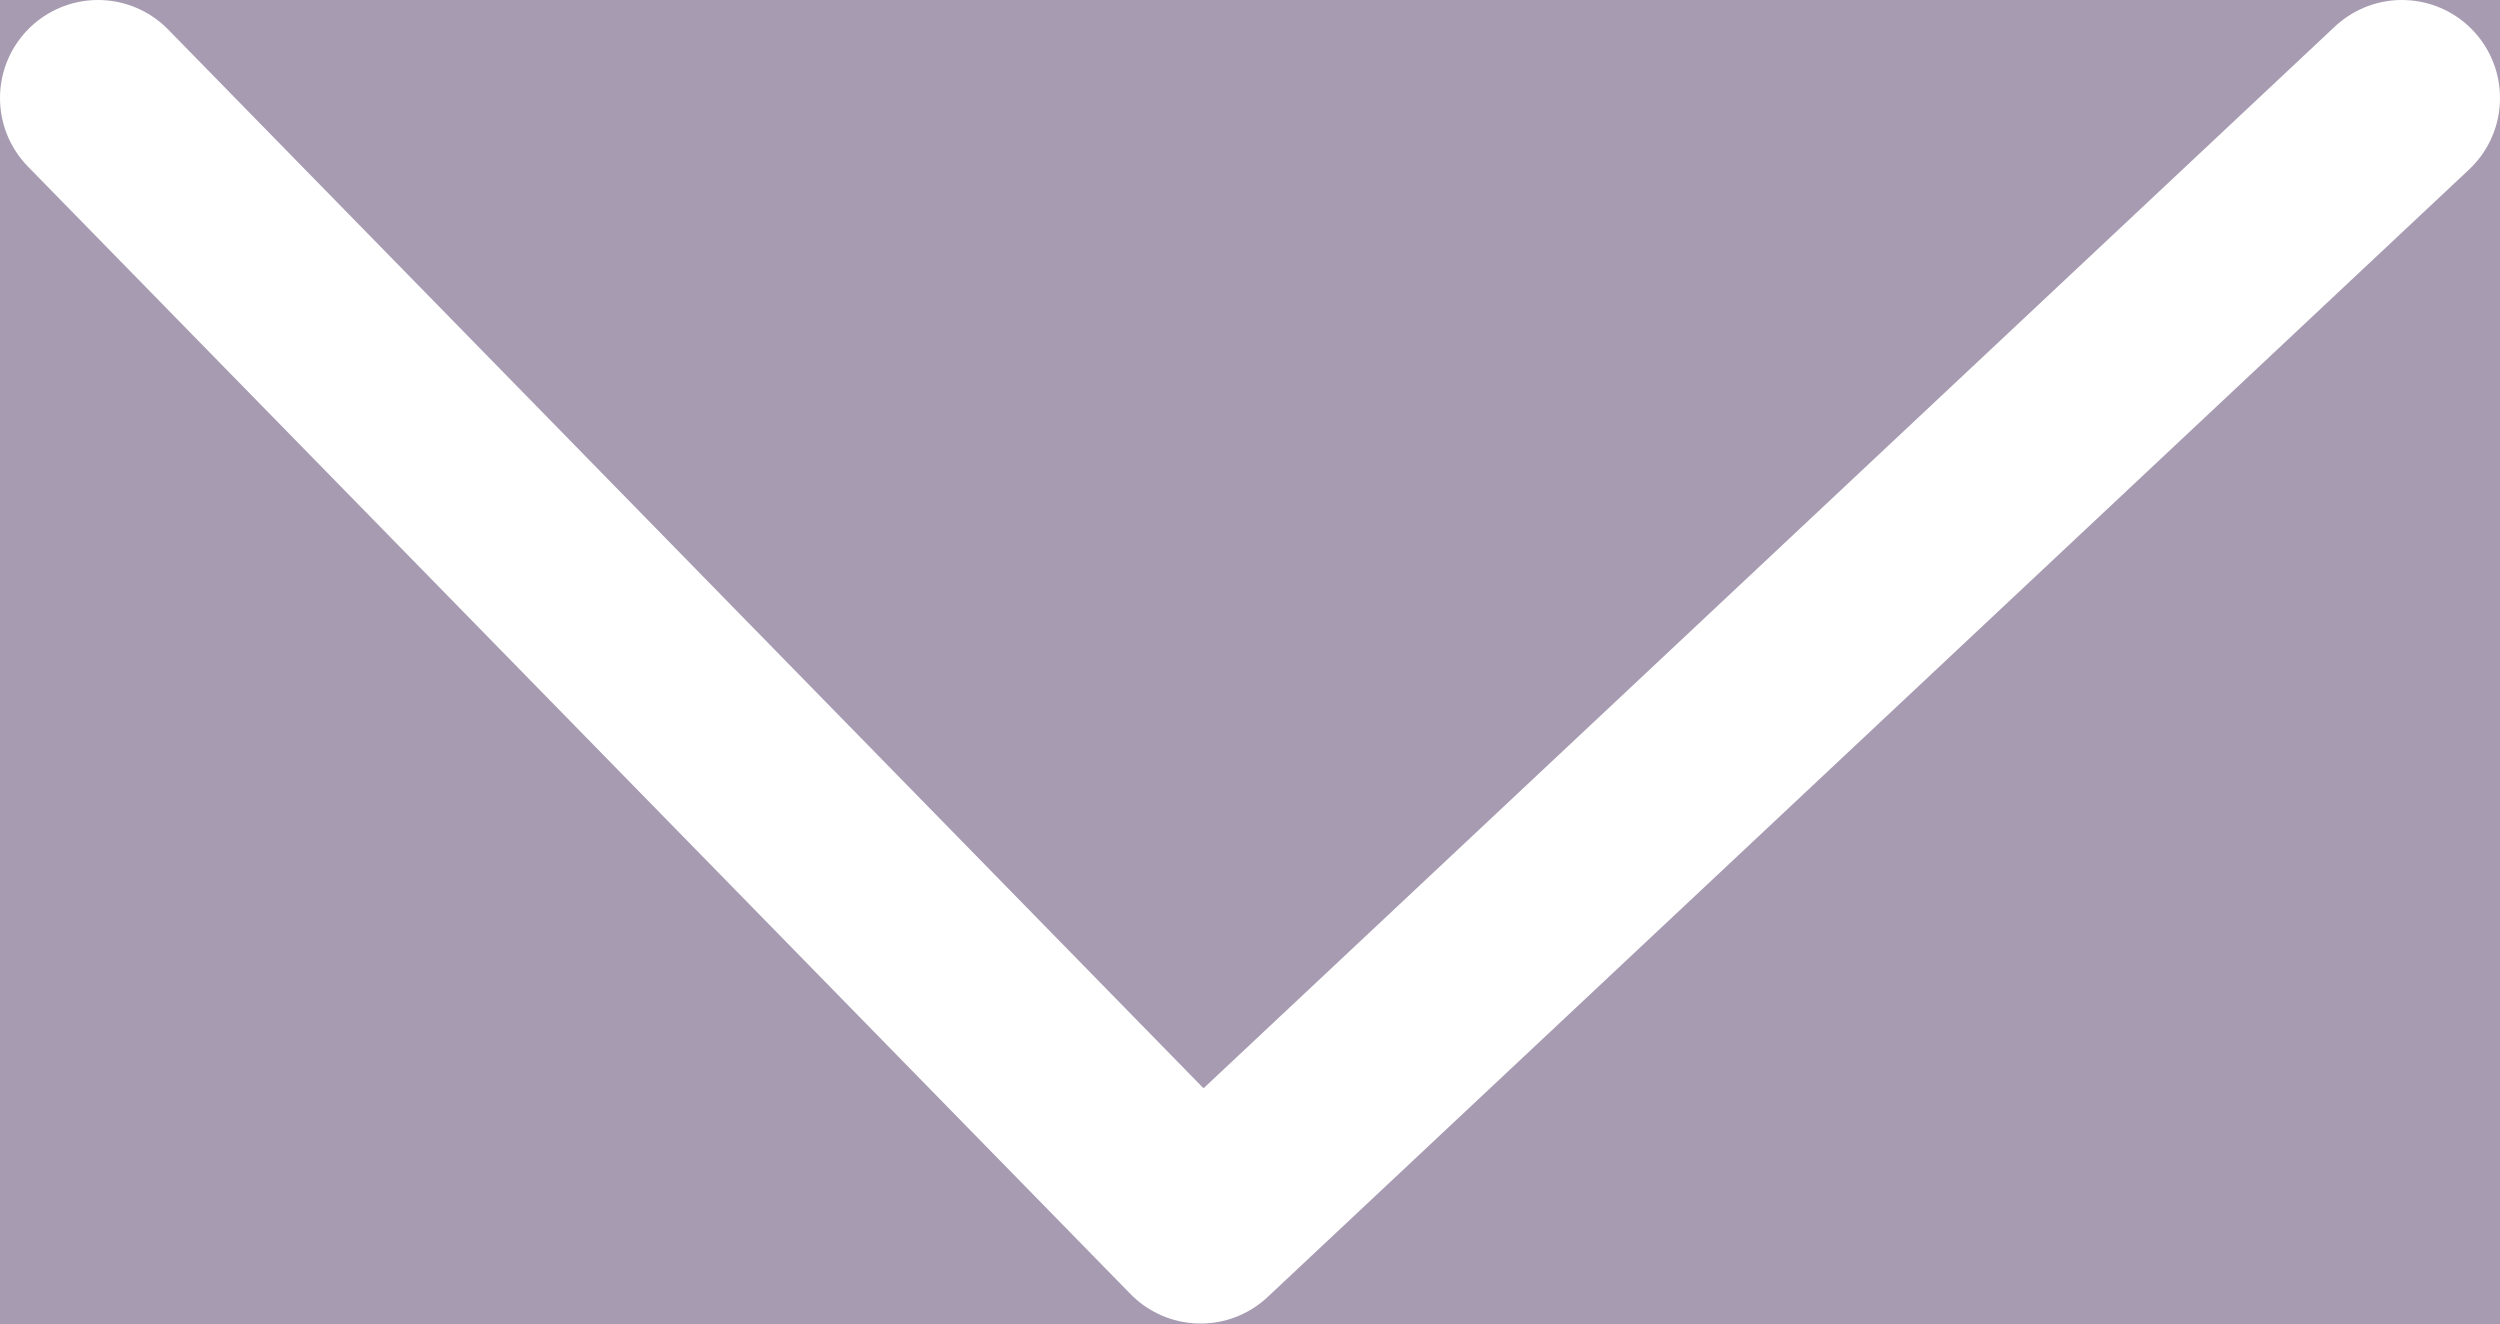
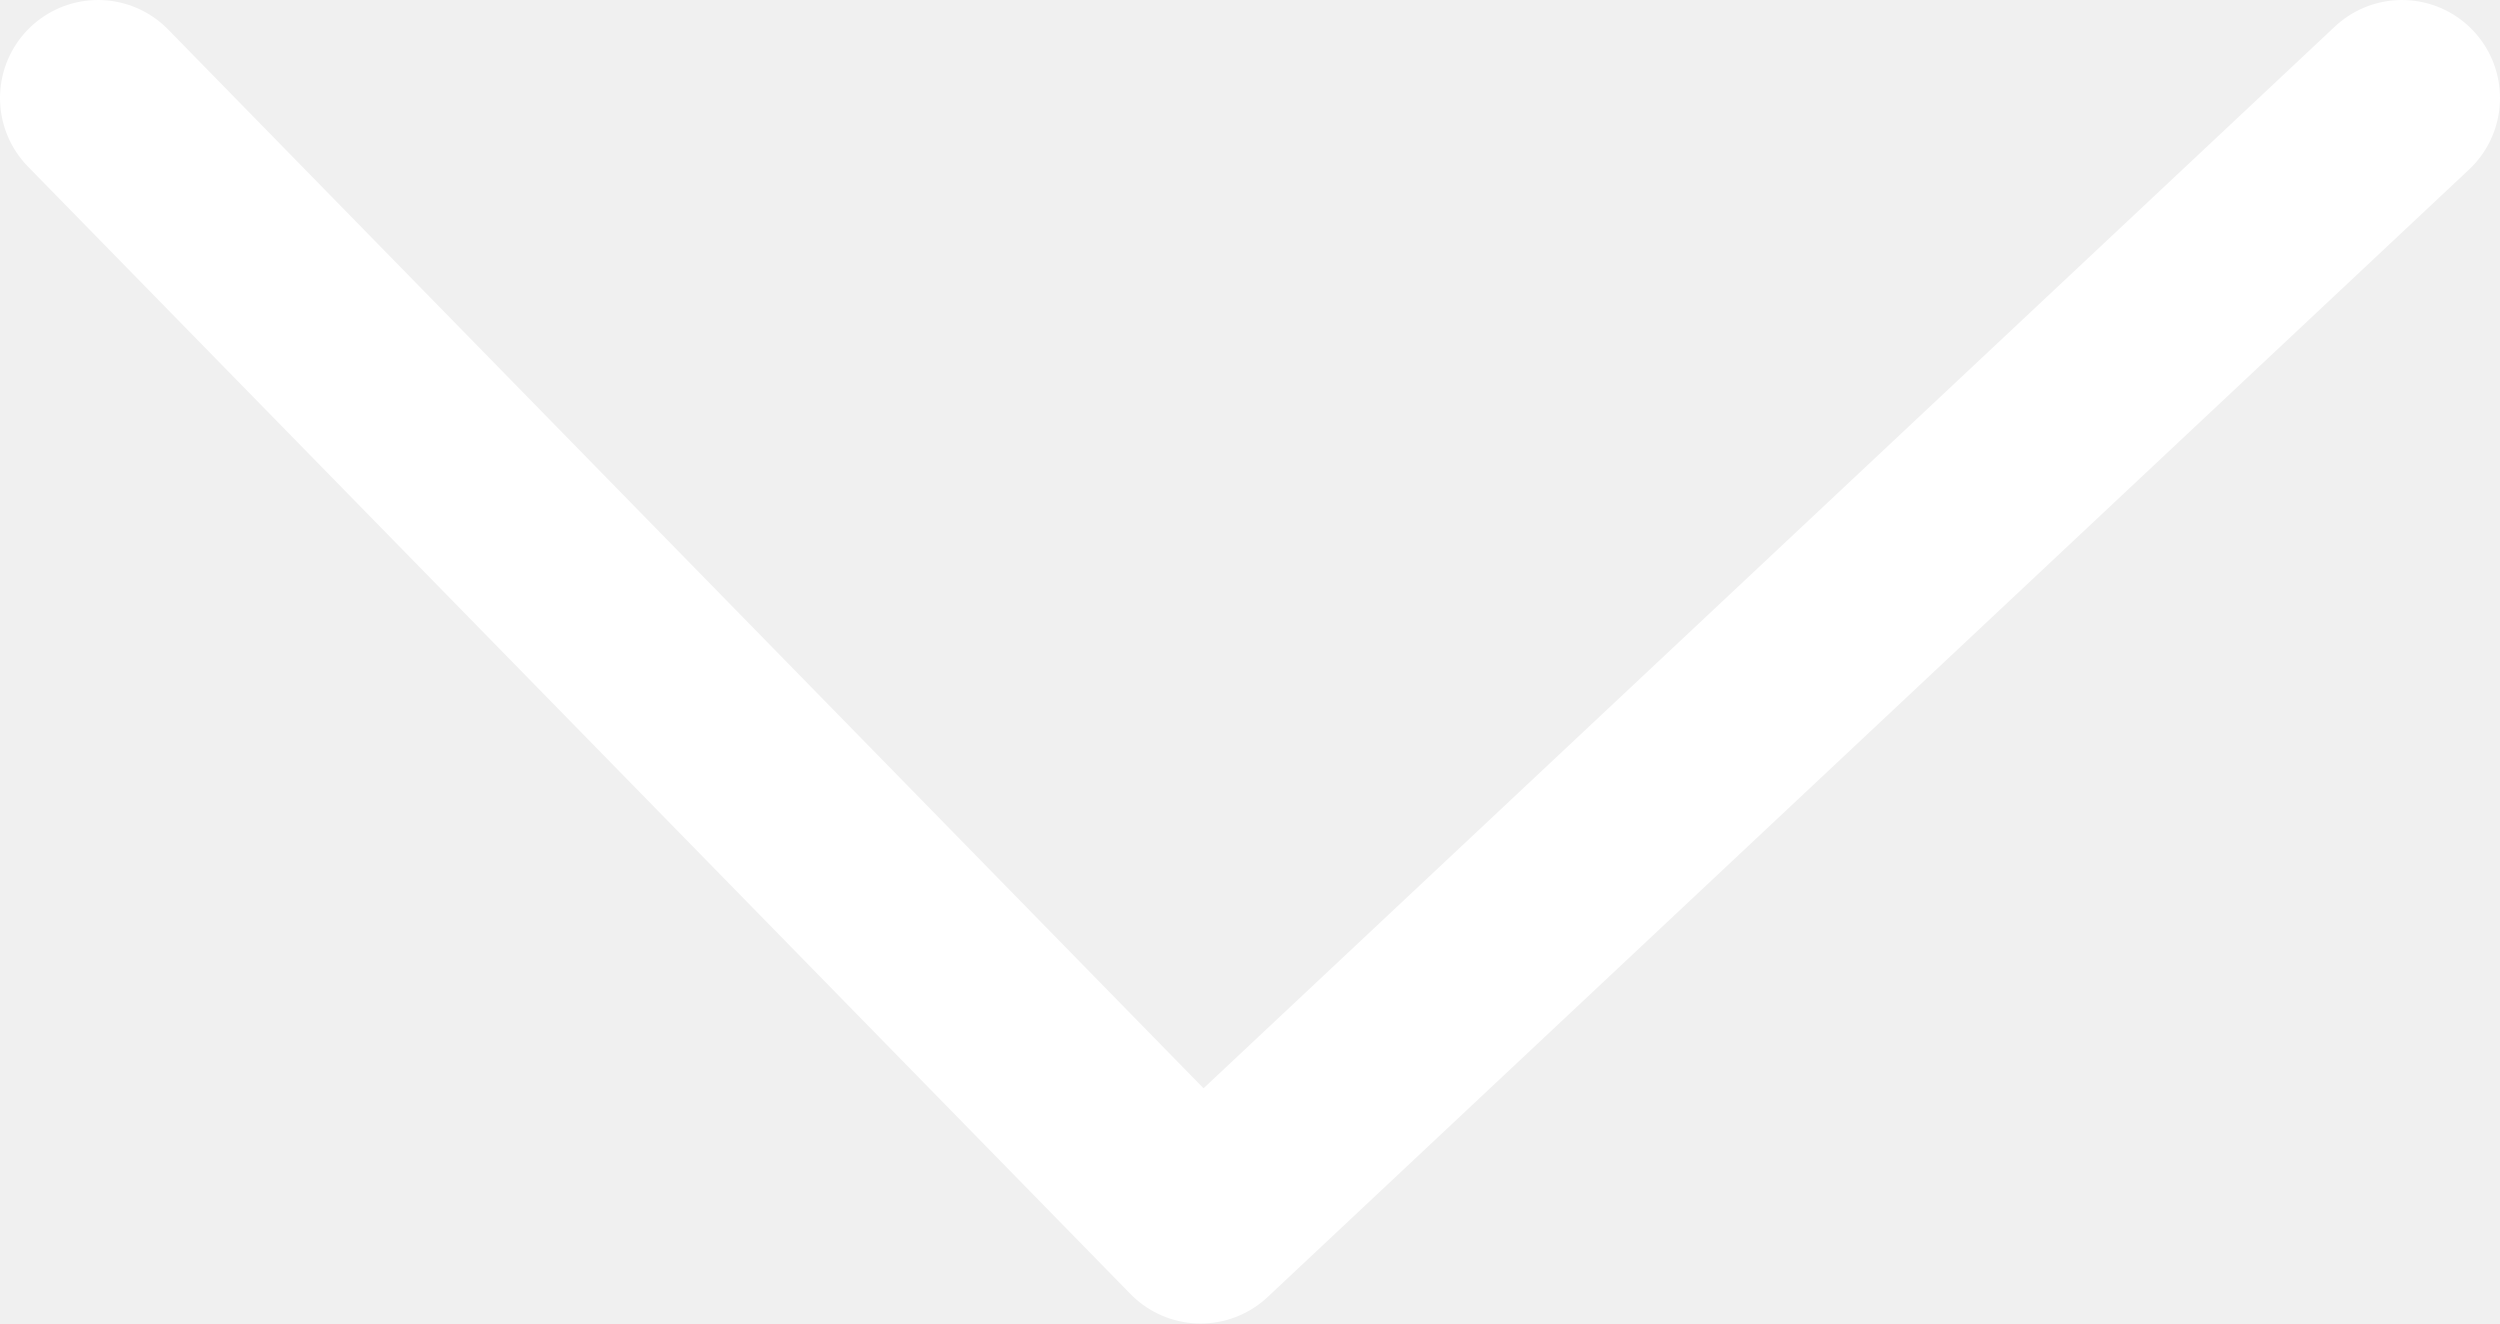
<svg xmlns="http://www.w3.org/2000/svg" width="51" height="27" viewBox="0 0 51 27">
-   <g fill="none" fill-rule="evenodd">
-     <path fill="#A79BB2" d="M-695-936H745V88H-695z" />
-     <path d="M2 2l22.492 23L49 2" stroke="#FFF" stroke-width="4" stroke-linecap="round" stroke-linejoin="round" />
-   </g>
+   <path d="M2 2l22.492 23L49 2" stroke="#FFF" stroke-width="4" stroke-linecap="round" stroke-linejoin="round" fill="none" fill-rule="evenodd" />
</svg>
